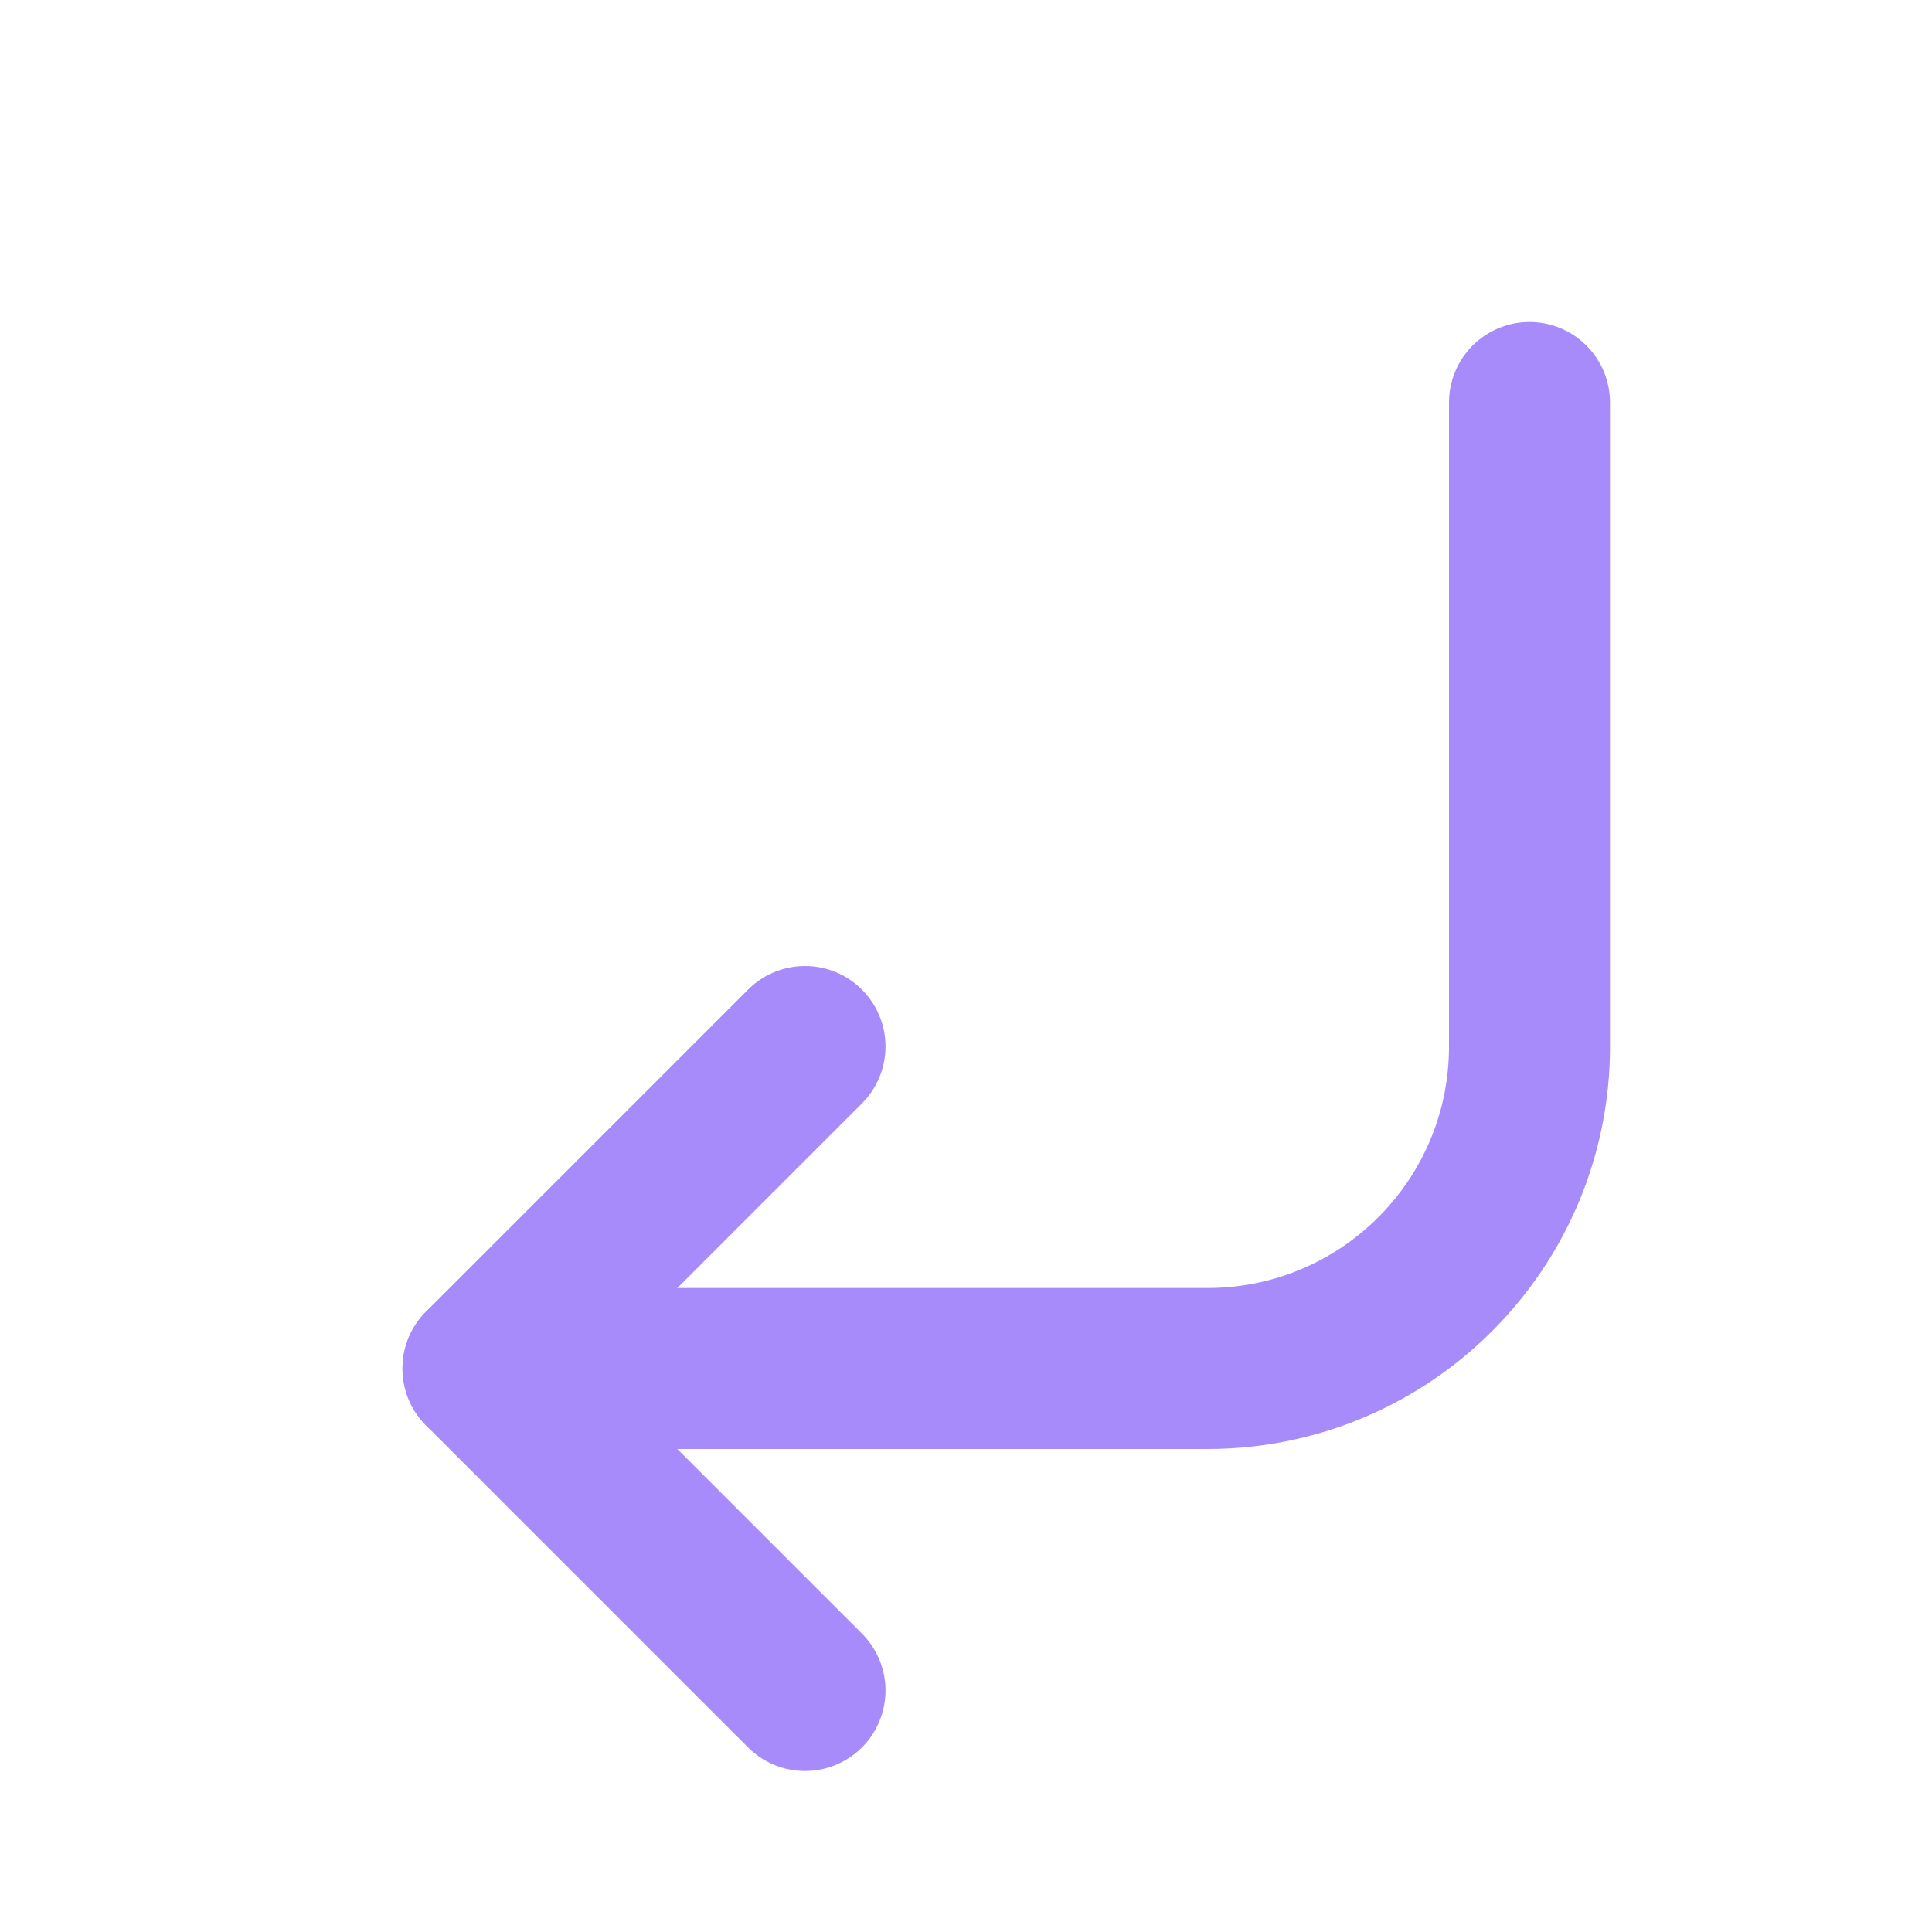
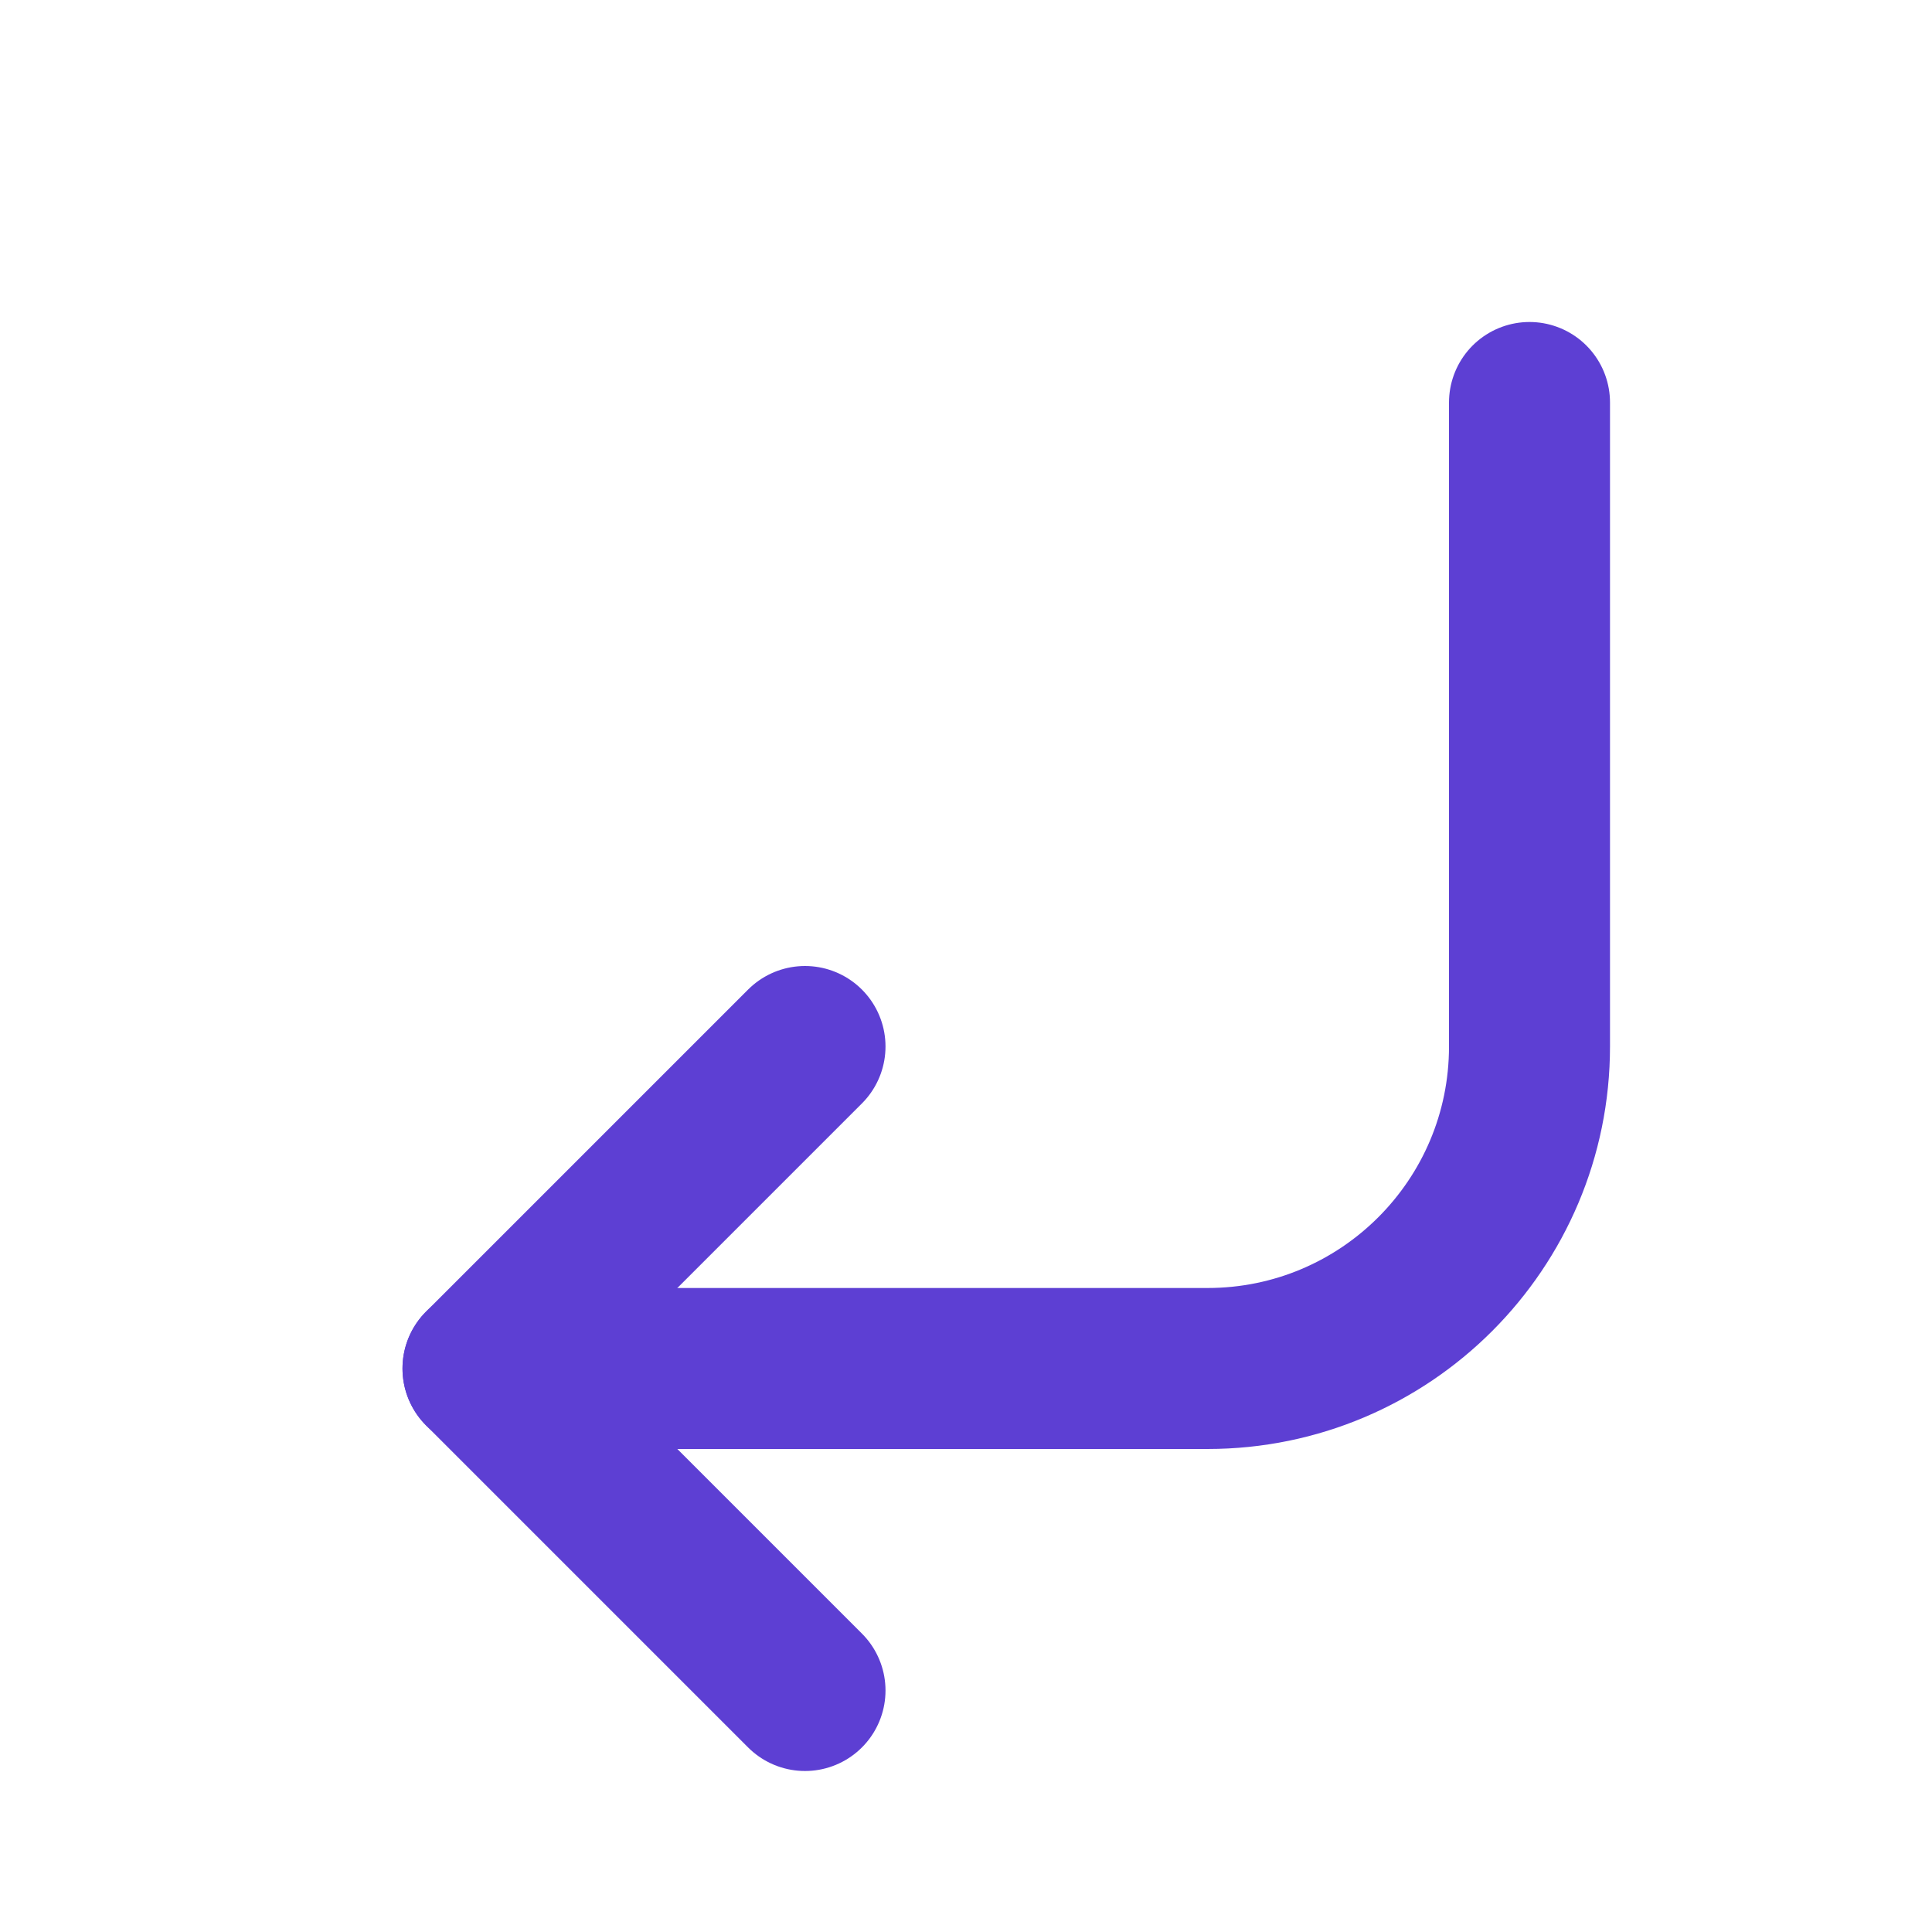
<svg xmlns="http://www.w3.org/2000/svg" viewBox="0 0 18 18" width="18" height="18" fill="none">
-   <path d="M14.25 3.75L14.25 9.75C14.25 11.407 12.907 12.75 11.25 12.75L4.5 12.75" stroke="rgb(167,139,250)" stroke-linecap="round" stroke-linejoin="round" stroke-width="1.5" />
-   <path d="M7.5 9.75L4.5 12.75L7.5 15.75" stroke="rgb(167,139,250)" stroke-linecap="round" stroke-linejoin="round" stroke-width="1.5" />
+   <path d="M14.25 3.75L14.25 9.75C14.25 11.407 12.907 12.75 11.25 12.75L4.5 12.75" stroke="rgb(93,63,211)" stroke-linecap="round" stroke-linejoin="round" stroke-width="1.5" />
+   <path d="M7.5 9.75L4.5 12.75L7.5 15.75" stroke="rgb(93,63,211)" stroke-linecap="round" stroke-linejoin="round" stroke-width="1.5" />
</svg>
